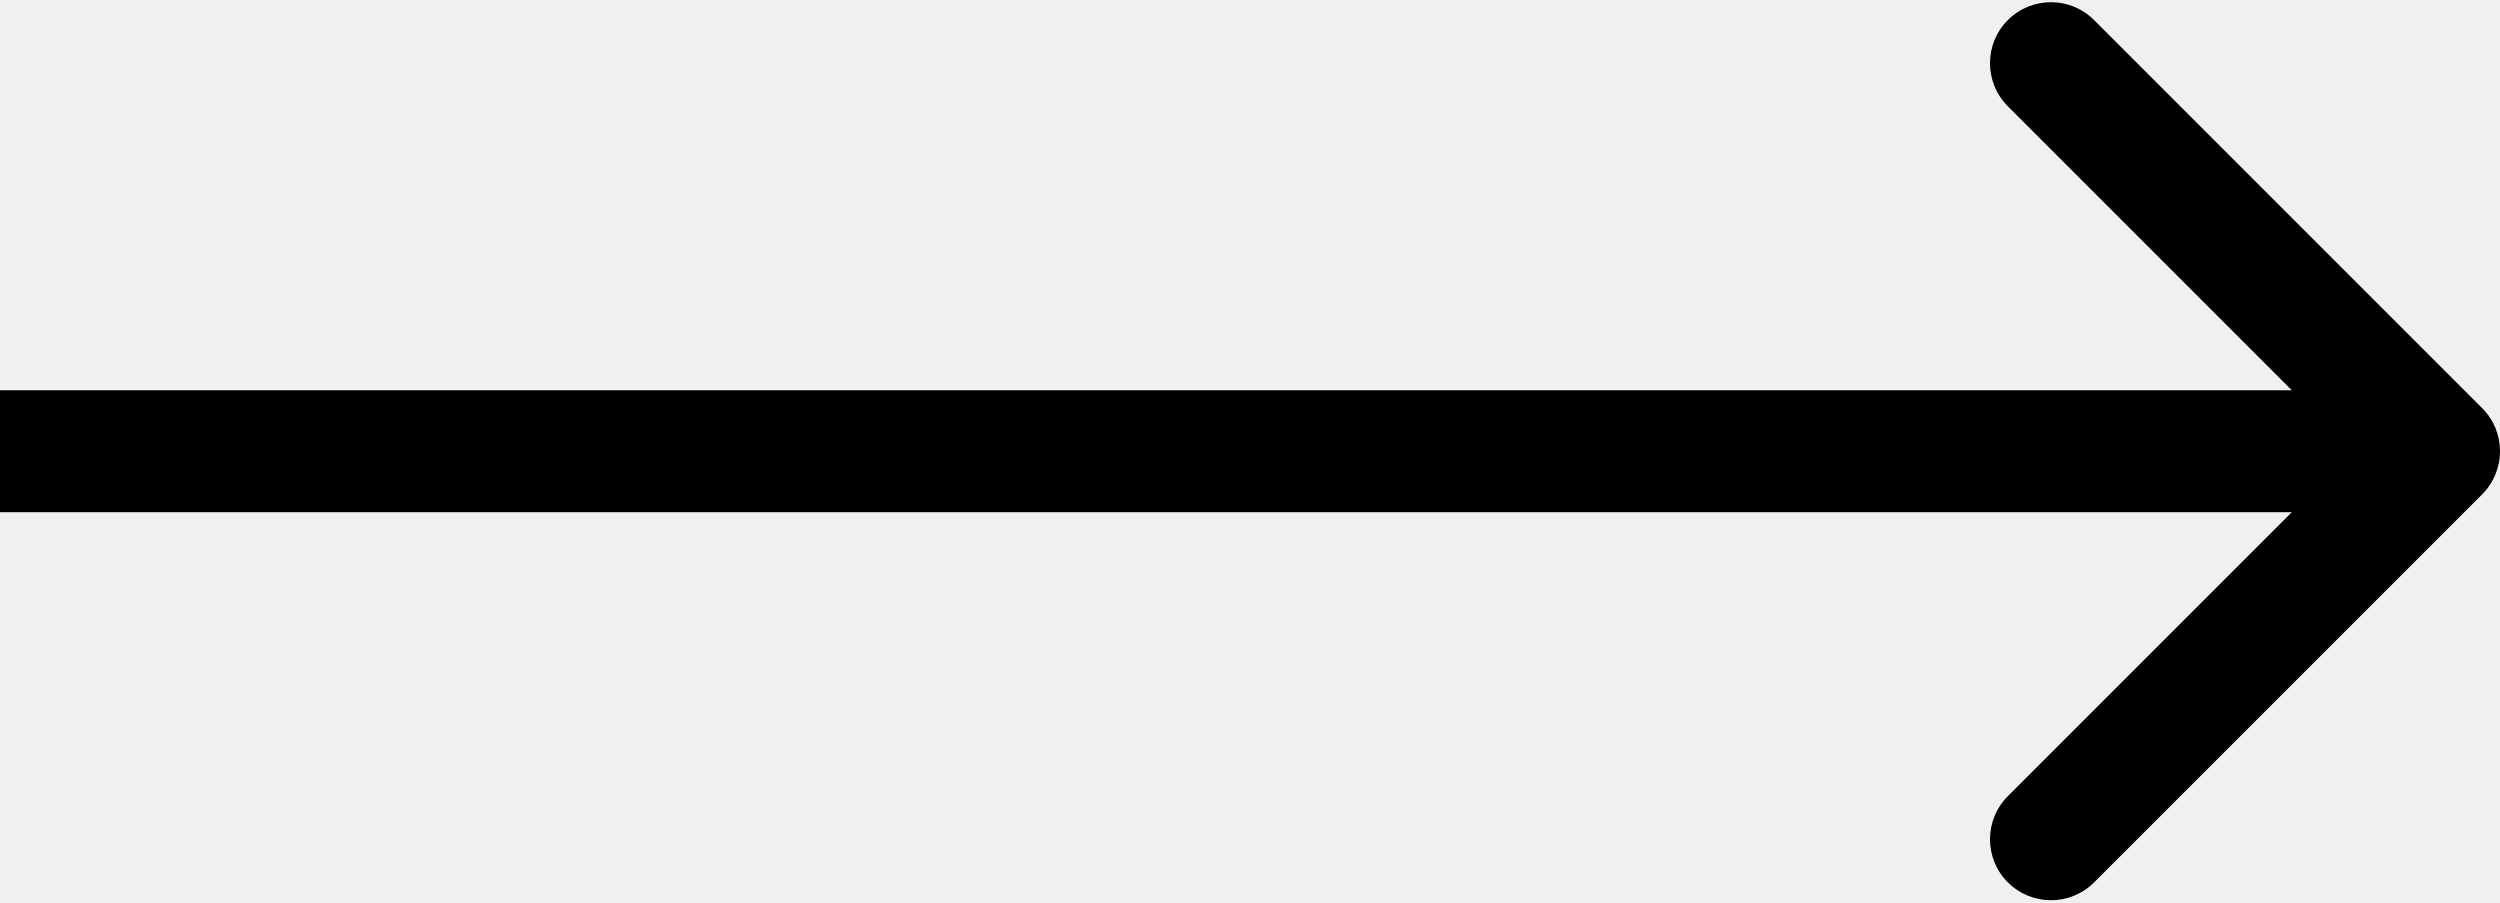
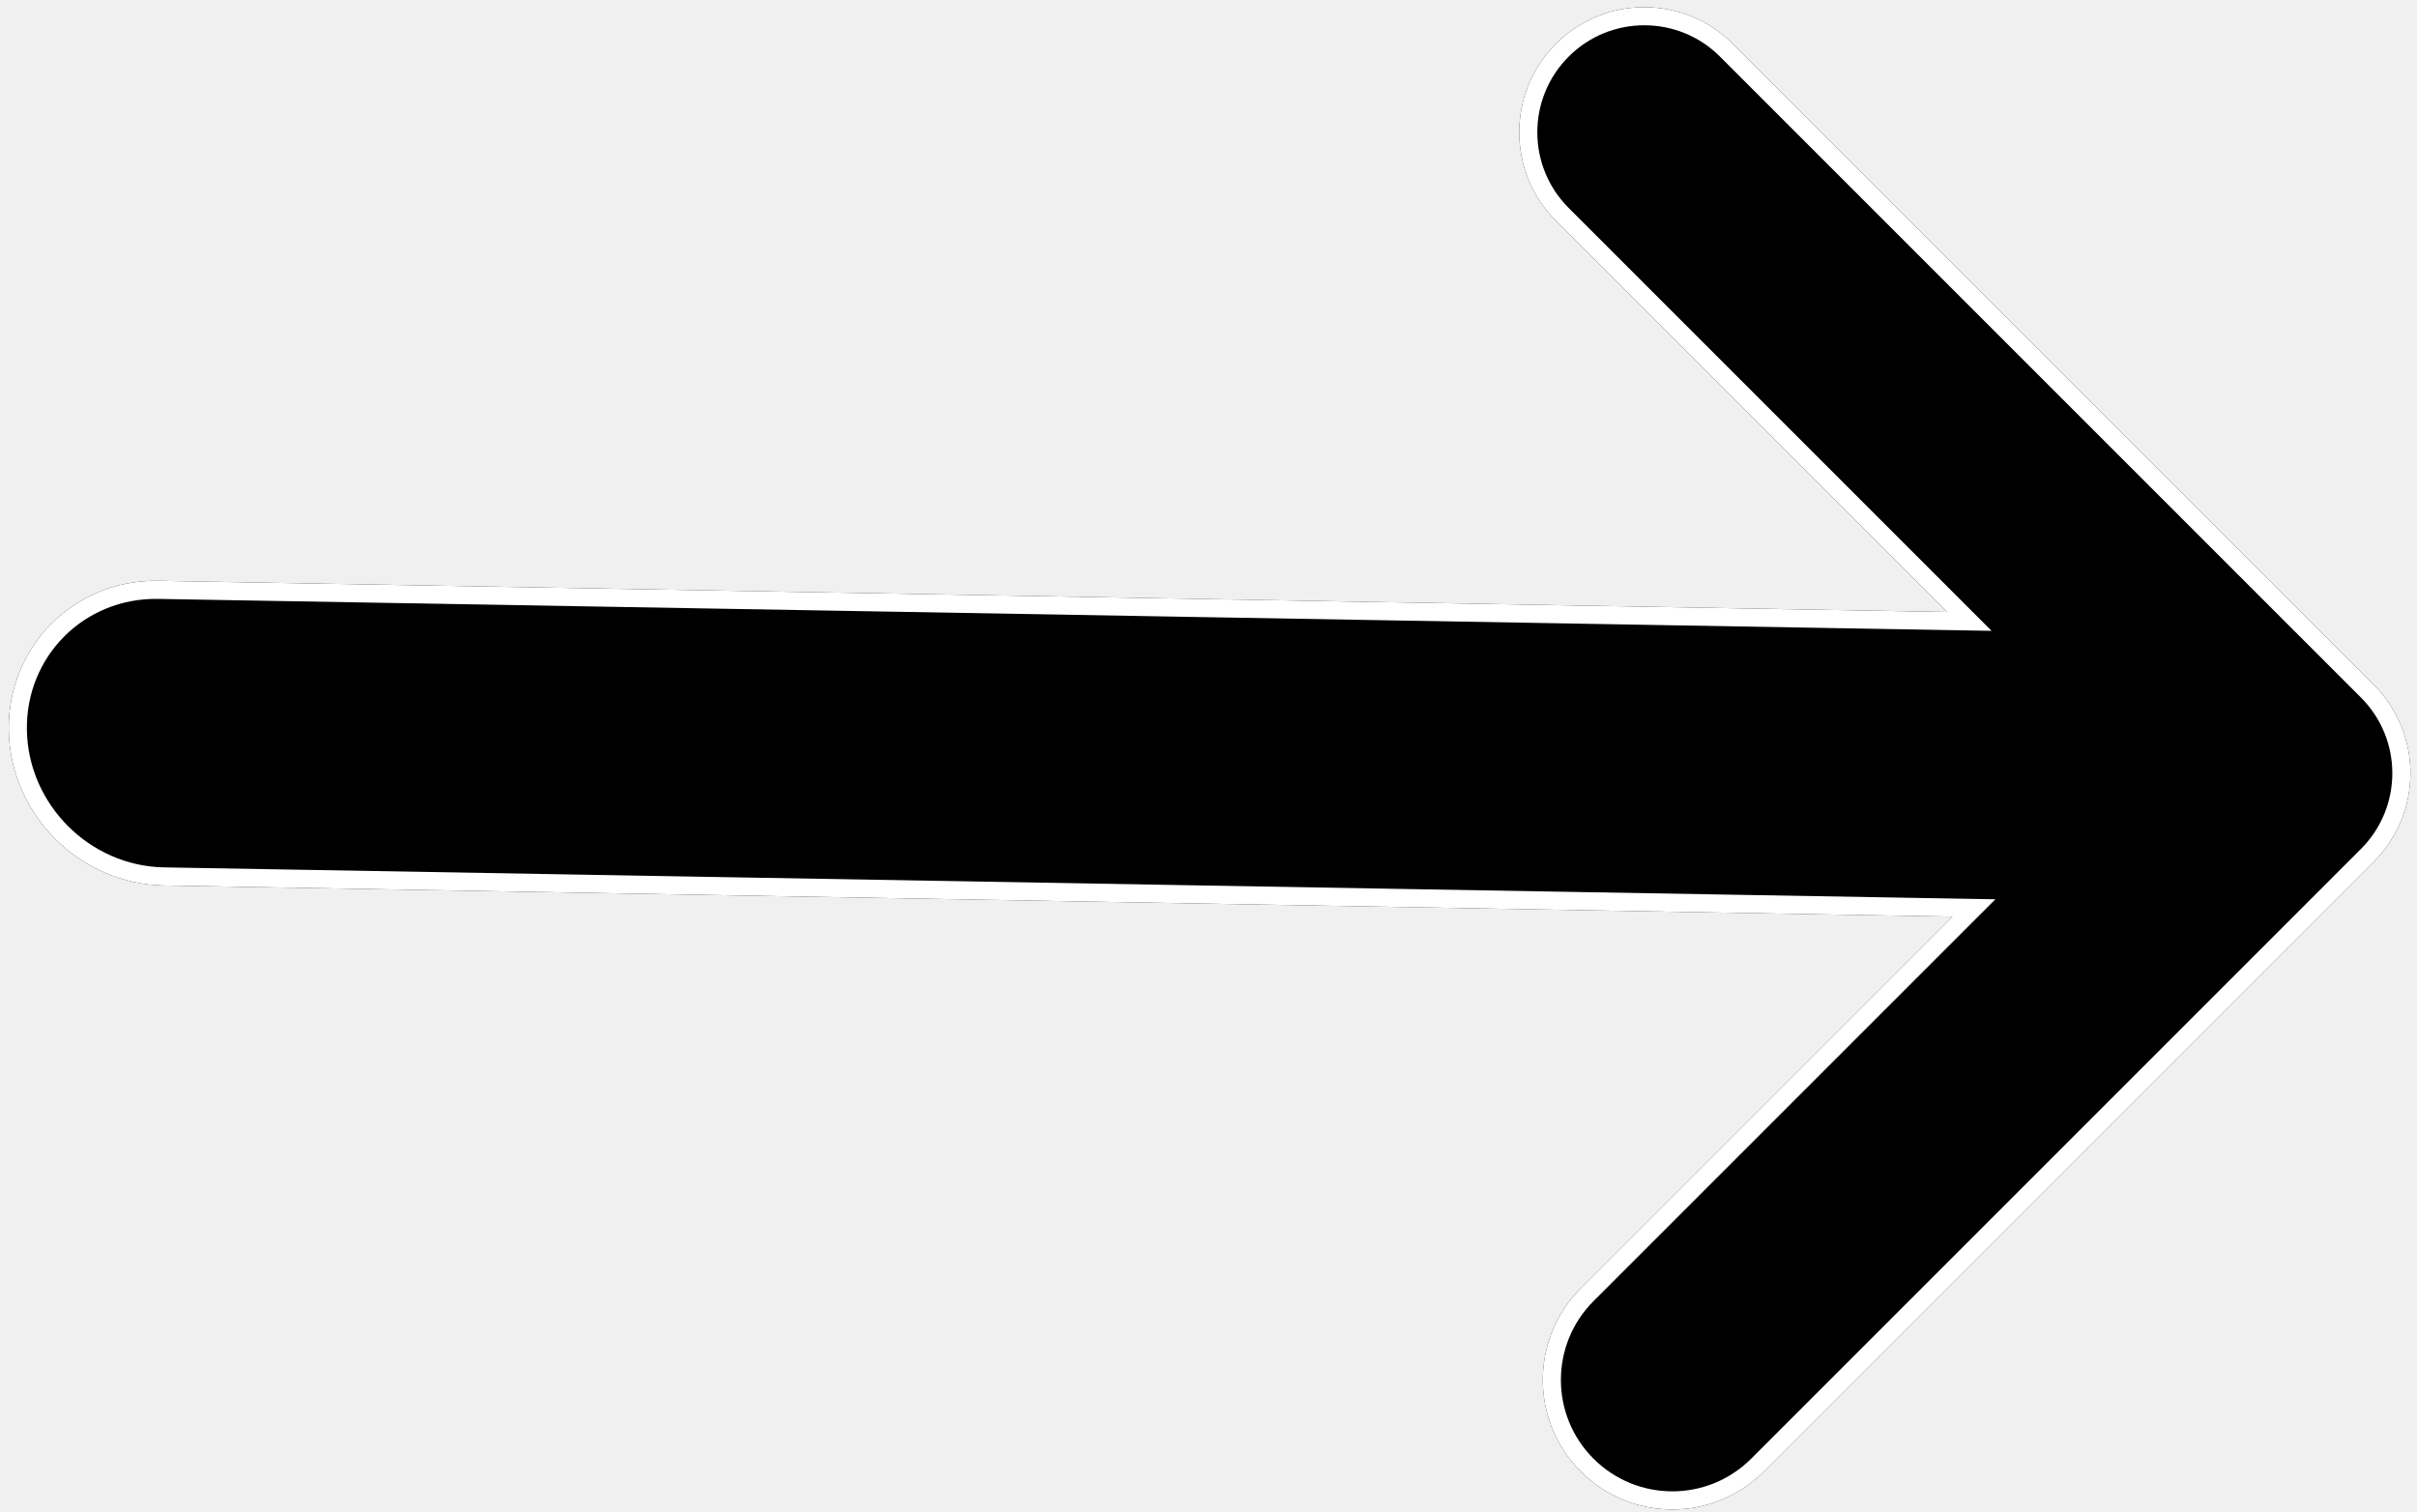
- <svg xmlns="http://www.w3.org/2000/svg" width="205" height="74" viewBox="0 0 205 74" fill="none">
-   <path d="M203.536 33.465C205.488 35.417 205.488 38.583 203.536 40.536L171.716 72.355C169.763 74.308 166.597 74.308 164.645 72.355C162.692 70.403 162.692 67.237 164.645 65.284L192.929 37L164.645 8.716C162.692 6.763 162.692 3.597 164.645 1.645C166.597 -0.308 169.763 -0.308 171.716 1.645L203.536 33.465ZM4.37114e-07 32L200 32L200 42L-4.37114e-07 42L4.37114e-07 32Z" fill="black" />
+ <svg xmlns="http://www.w3.org/2000/svg" width="267" height="167" viewBox="0 0 267 167" fill="none">
+   <mask id="path-1-inside-1_443_63" fill="white">
+     <path fill-rule="evenodd" clip-rule="evenodd" d="M262.226 75.648C267.624 81.046 267.624 89.797 262.226 95.195C262.169 95.252 262.111 95.309 262.053 95.365C261.996 95.424 261.938 95.483 261.88 95.541L194.859 162.562C189.27 168.151 180.208 168.151 174.62 162.562C169.031 156.973 169.031 147.911 174.62 142.322L215.677 101.264L18.093 97.822C8.799 97.66 1.133 89.994 0.971 80.7C0.809 71.405 8.212 64.001 17.507 64.163L215.091 67.606L171.872 24.386C166.474 18.989 166.474 10.238 171.872 4.84C177.269 -0.557 186.02 -0.557 191.418 4.84L261.88 75.302L262.226 75.648Z" />
+   </mask>
+   <path fill-rule="evenodd" clip-rule="evenodd" d="M262.226 75.648C267.624 81.046 267.624 89.797 262.226 95.195C262.169 95.252 262.111 95.309 262.053 95.365C261.996 95.424 261.938 95.483 261.88 95.541L194.859 162.562C189.27 168.151 180.208 168.151 174.62 162.562C169.031 156.973 169.031 147.911 174.62 142.322L215.677 101.264L18.093 97.822C8.799 97.66 1.133 89.994 0.971 80.7C0.809 71.405 8.212 64.001 17.507 64.163L215.091 67.606L171.872 24.386C166.474 18.989 166.474 10.238 171.872 4.84C177.269 -0.557 186.02 -0.557 191.418 4.84L261.88 75.302L262.226 75.648Z" fill="black" />
+   <path d="M262.226 75.648L263.64 74.234L262.226 75.648ZM262.053 95.365L260.663 93.927L260.639 93.95L260.615 93.975L262.053 95.365ZM261.88 95.541L263.294 96.955L261.88 95.541ZM194.859 162.562L193.445 161.148L194.859 162.562ZM174.62 142.322L176.034 143.737L176.034 143.737L174.62 142.322ZM215.677 101.264L217.092 102.679L220.424 99.347L215.712 99.265L215.677 101.264ZM18.093 97.822L18.059 99.822L18.093 97.822ZM17.507 64.163L17.472 66.163L17.472 66.163L17.507 64.163ZM215.091 67.606L215.056 69.605L220.005 69.692L216.505 66.191L215.091 67.606ZM261.88 75.302L260.465 76.716L261.88 75.302ZM263.64 96.609C269.819 90.43 269.819 80.413 263.64 74.234L260.812 77.062C265.428 81.679 265.428 89.164 260.812 93.78L263.64 96.609ZM263.442 96.803C263.509 96.739 263.575 96.674 263.64 96.609L260.812 93.78C260.763 93.83 260.713 93.878 260.663 93.927L263.442 96.803ZM263.294 96.955C263.36 96.889 263.426 96.822 263.491 96.755L260.615 93.975C260.566 94.026 260.516 94.076 260.465 94.127L263.294 96.955ZM196.273 163.976L263.294 96.955L260.465 94.127L193.445 161.148L196.273 163.976ZM173.205 163.976C179.575 170.346 189.903 170.346 196.273 163.976L193.445 161.148C188.637 165.955 180.842 165.955 176.034 161.148L173.205 163.976ZM173.205 140.908C166.835 147.278 166.835 157.606 173.205 163.976L176.034 161.148C171.226 156.34 171.226 148.544 176.034 143.737L173.205 140.908ZM214.263 99.85L173.205 140.908L176.034 143.737L217.092 102.679L214.263 99.85ZM215.712 99.265L18.128 95.822L18.059 99.822L215.643 103.264L215.712 99.265ZM18.128 95.822C9.911 95.679 3.114 88.882 2.971 80.665L-1.029 80.734C-0.848 91.106 7.687 99.641 18.059 99.822L18.128 95.822ZM2.971 80.665C2.828 72.502 9.309 66.021 17.472 66.163L17.542 62.164C7.116 61.982 -1.211 70.308 -1.029 80.734L2.971 80.665ZM17.472 66.163L215.056 69.605L215.126 65.606L17.542 62.164L17.472 66.163ZM170.457 25.8L213.677 69.02L216.505 66.191L173.286 22.972L170.457 25.8ZM170.457 3.426C164.279 9.604 164.279 19.622 170.457 25.8L173.286 22.972C168.669 18.356 168.669 10.871 173.286 6.254L170.457 3.426ZM192.832 3.426C186.654 -2.753 176.636 -2.753 170.457 3.426L173.286 6.254C177.902 1.638 185.387 1.638 190.004 6.254L192.832 3.426ZM263.294 73.888L192.832 3.426L190.004 6.254L260.465 76.716L263.294 73.888ZM263.64 74.234L263.294 73.888L260.465 76.716L260.812 77.062L263.64 74.234Z" fill="white" mask="url(#path-1-inside-1_443_63)" />
</svg>
